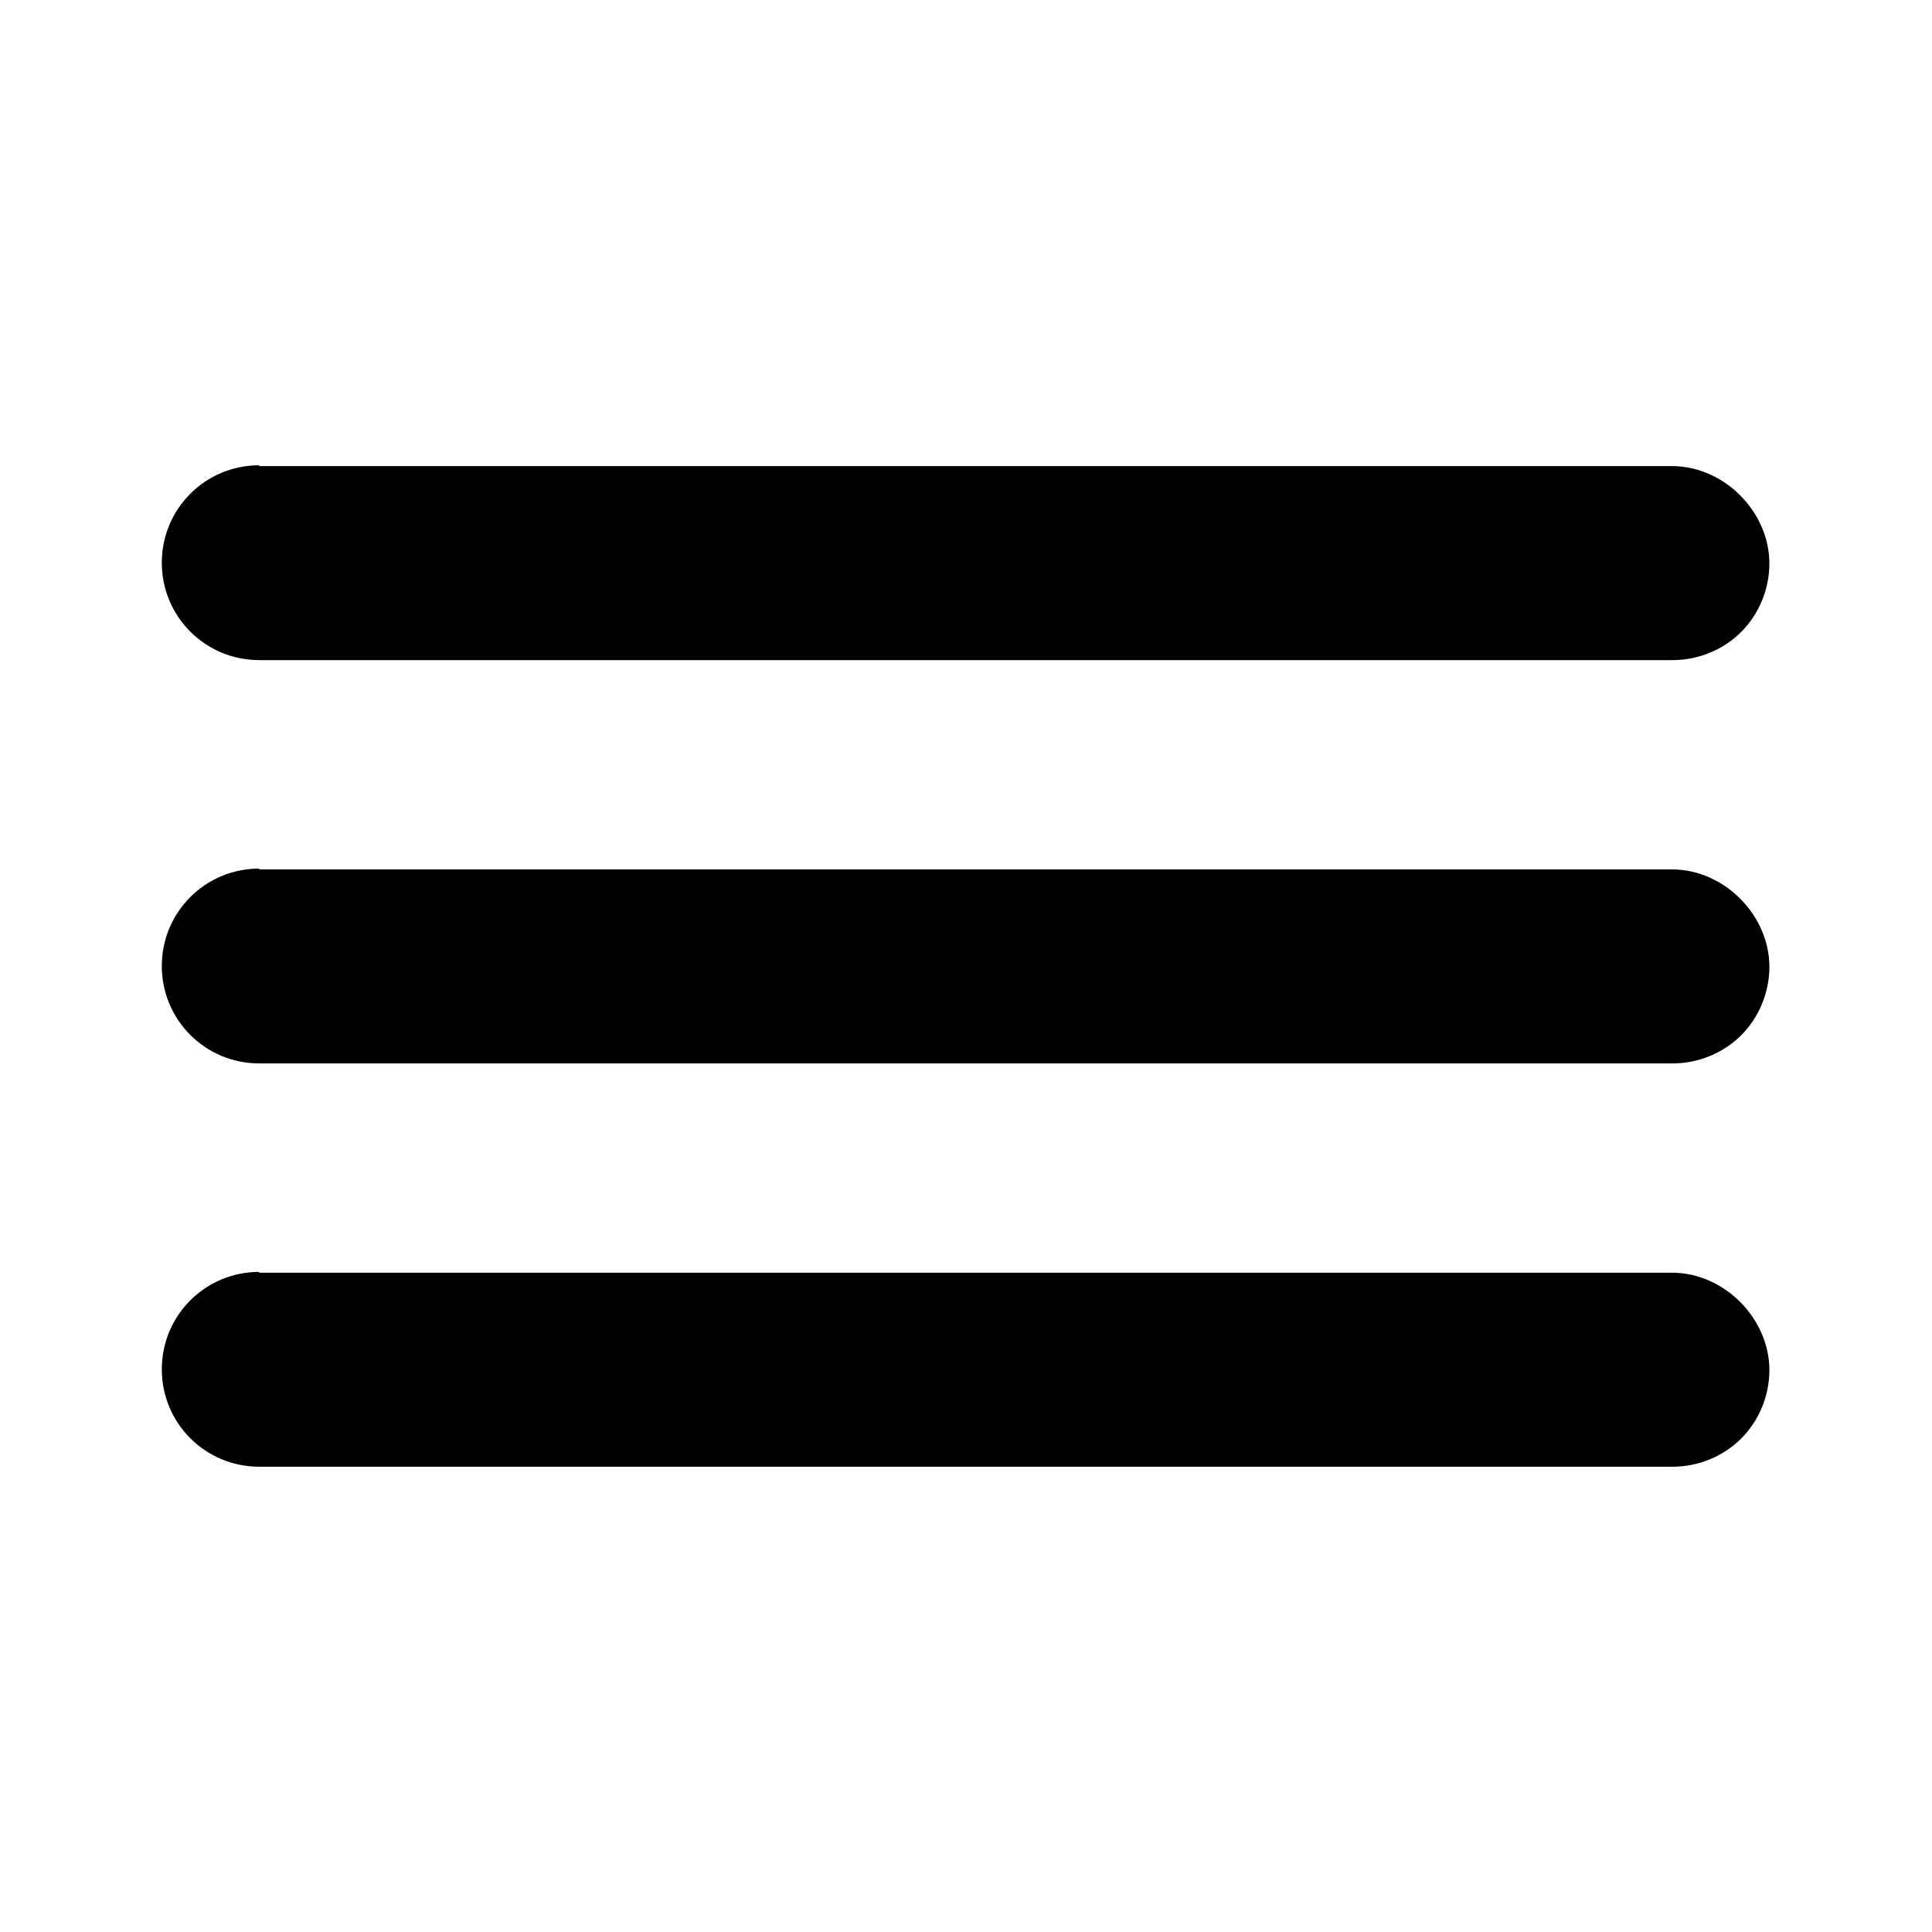
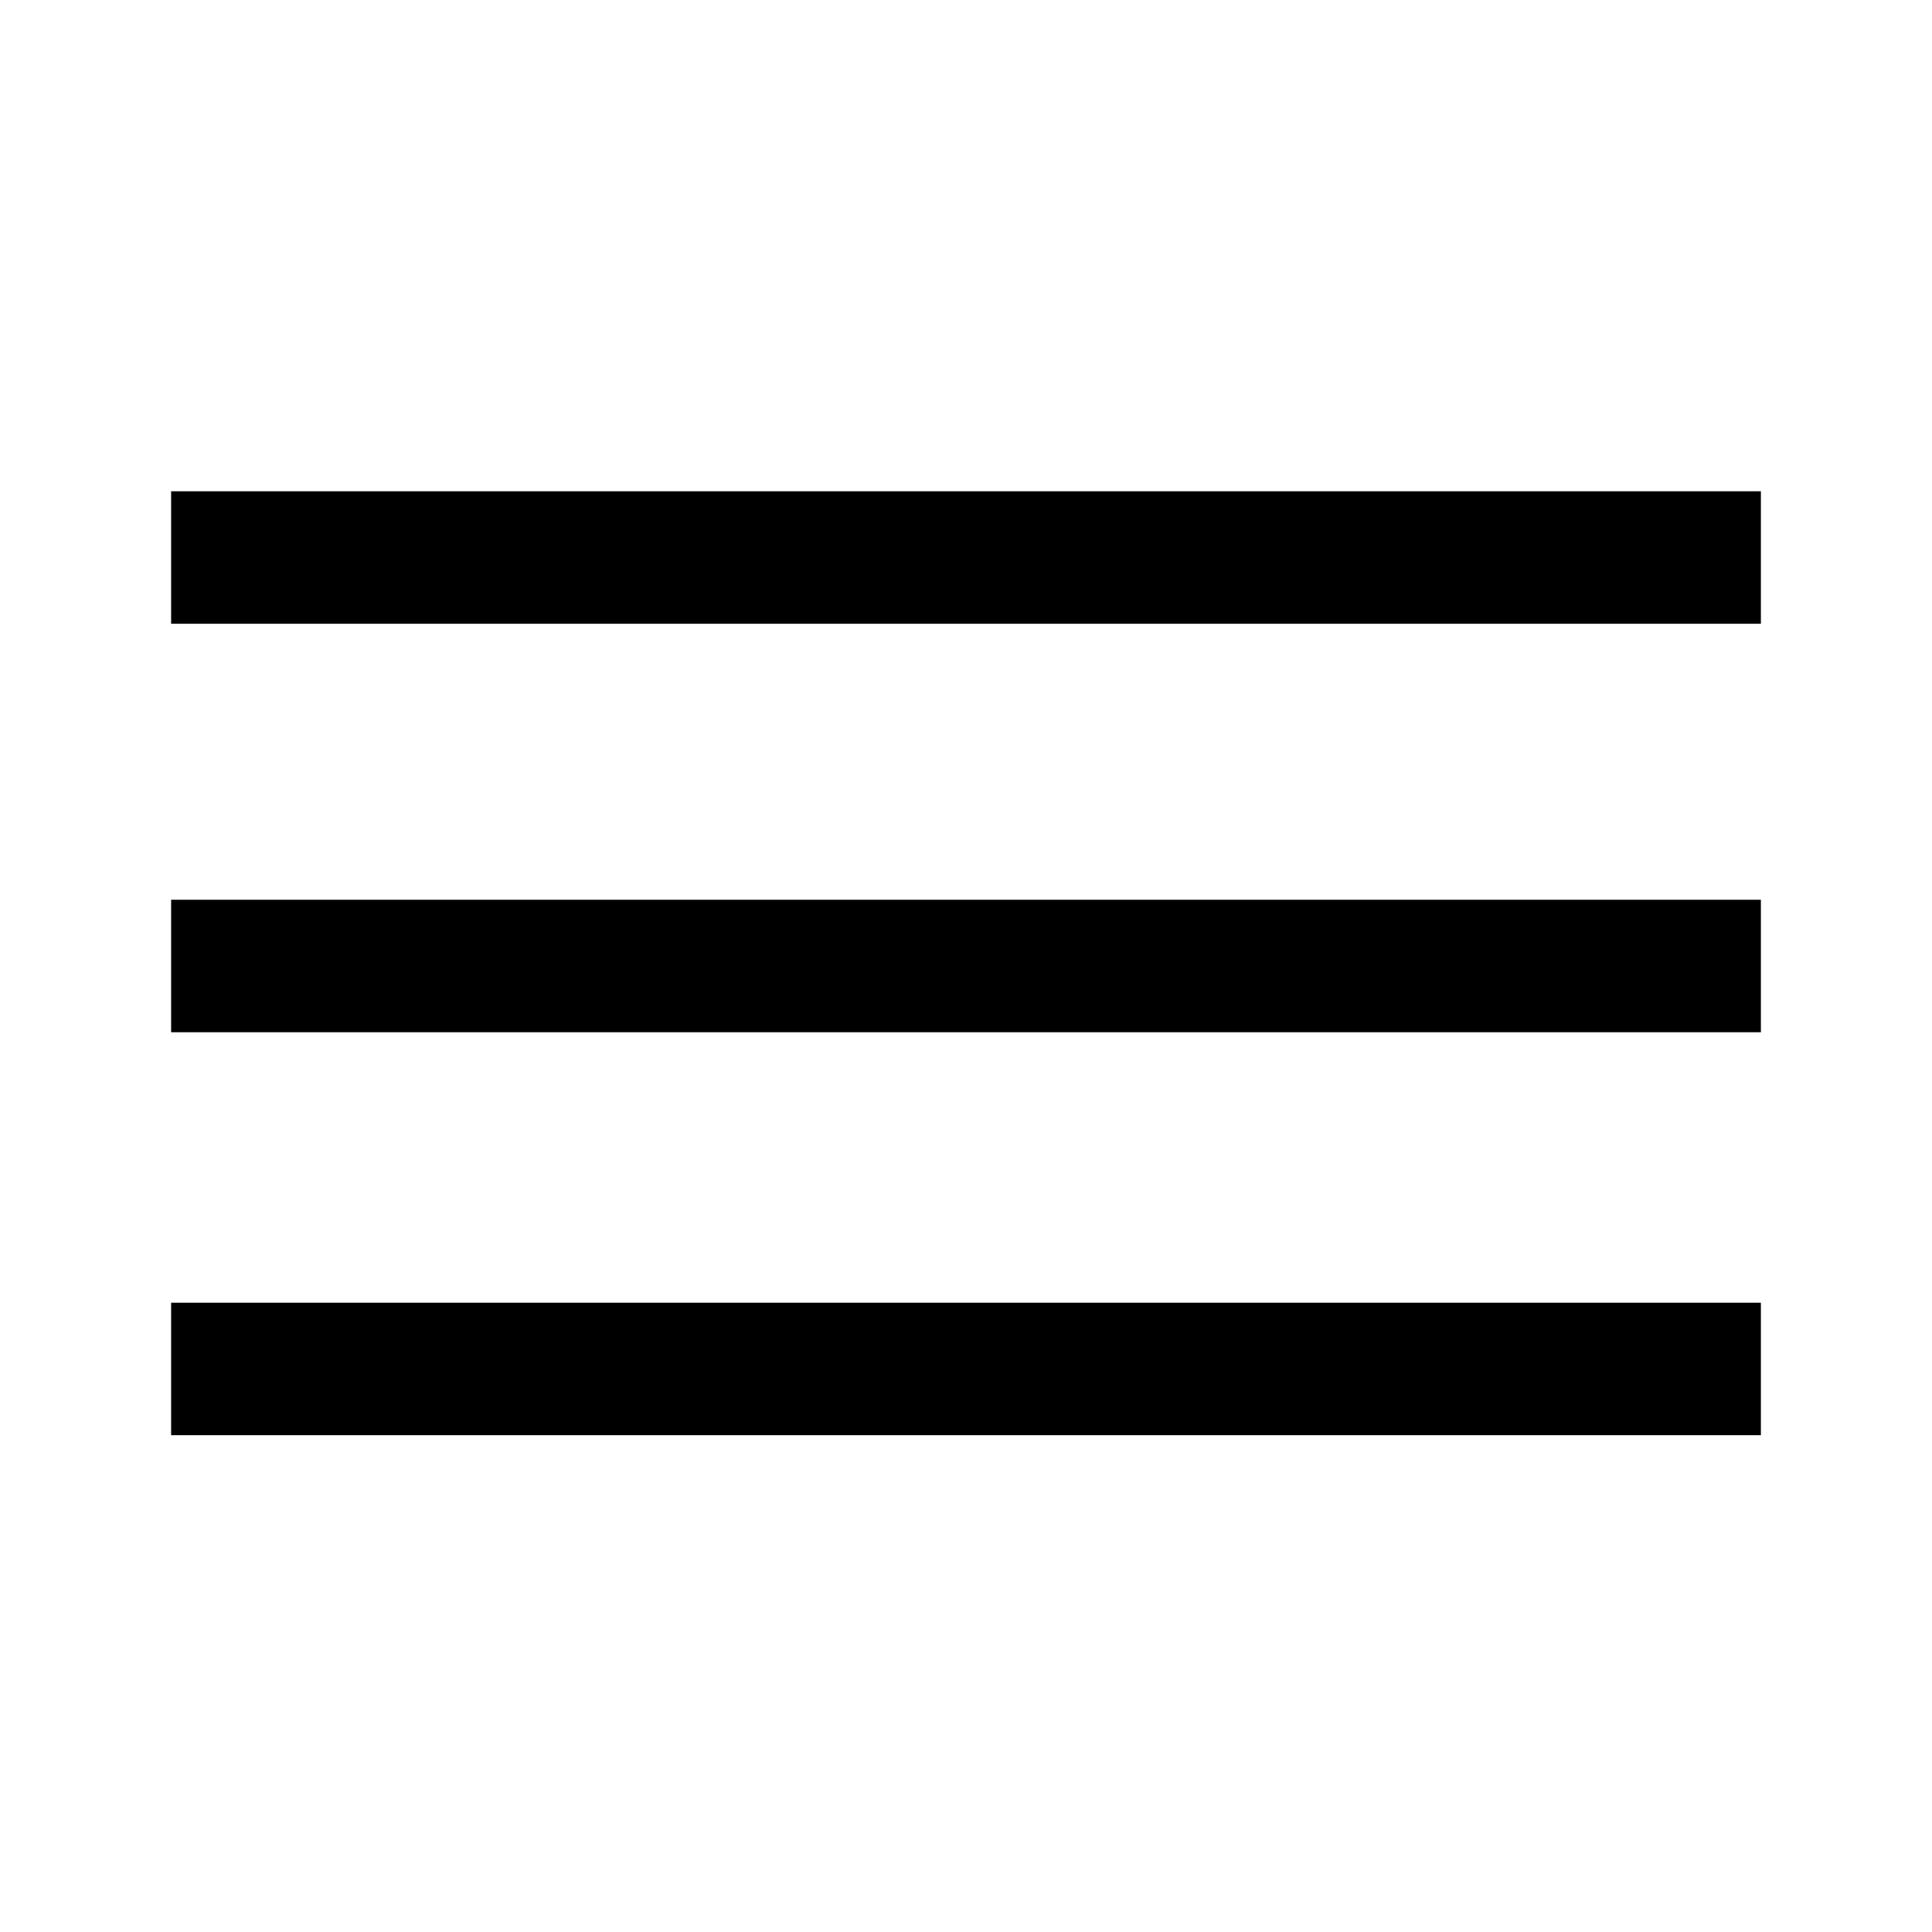
- <svg xmlns="http://www.w3.org/2000/svg" viewBox="0 0 24 24" width="35" height="35" fill="currentColor">
-   <path class="cls-1" d="M3.22,10.79c-.67,0-1.21.54-1.21,1.21,0,.67.54,1.21,1.21,1.21h17.56c.32,0,.63-.13.85-.35s.35-.53.35-.85c0-.64-.56-1.21-1.21-1.21H3.22Z" />
-   <path d="M3.22,5.78c-.67,0-1.21.54-1.21,1.21,0,.67.54,1.21,1.21,1.21h17.56c.32,0,.63-.13.85-.35s.35-.53.35-.85c0-.64-.56-1.21-1.21-1.21H3.22Z" />
-   <path d="M3.22,15.8c-.67,0-1.21.54-1.21,1.21,0,.67.54,1.21,1.21,1.21h17.56c.32,0,.63-.13.85-.35s.35-.53.35-.85c0-.64-.56-1.21-1.21-1.21H3.22Z" />
+ <svg xmlns="http://www.w3.org/2000/svg" version="1.1" id="Ebene_1" x="0px" y="0px" viewBox="0 0 35 35" style="enable-background:new 0 0 35 35;" xml:space="preserve">
+   <rect x="3.1" y="8.9" width="28.8" height="2.4" />
+   <rect x="3.1" y="16.3" width="28.8" height="2.4" />
+   <rect x="3.1" y="23.6" width="28.8" height="2.4" />
</svg>
